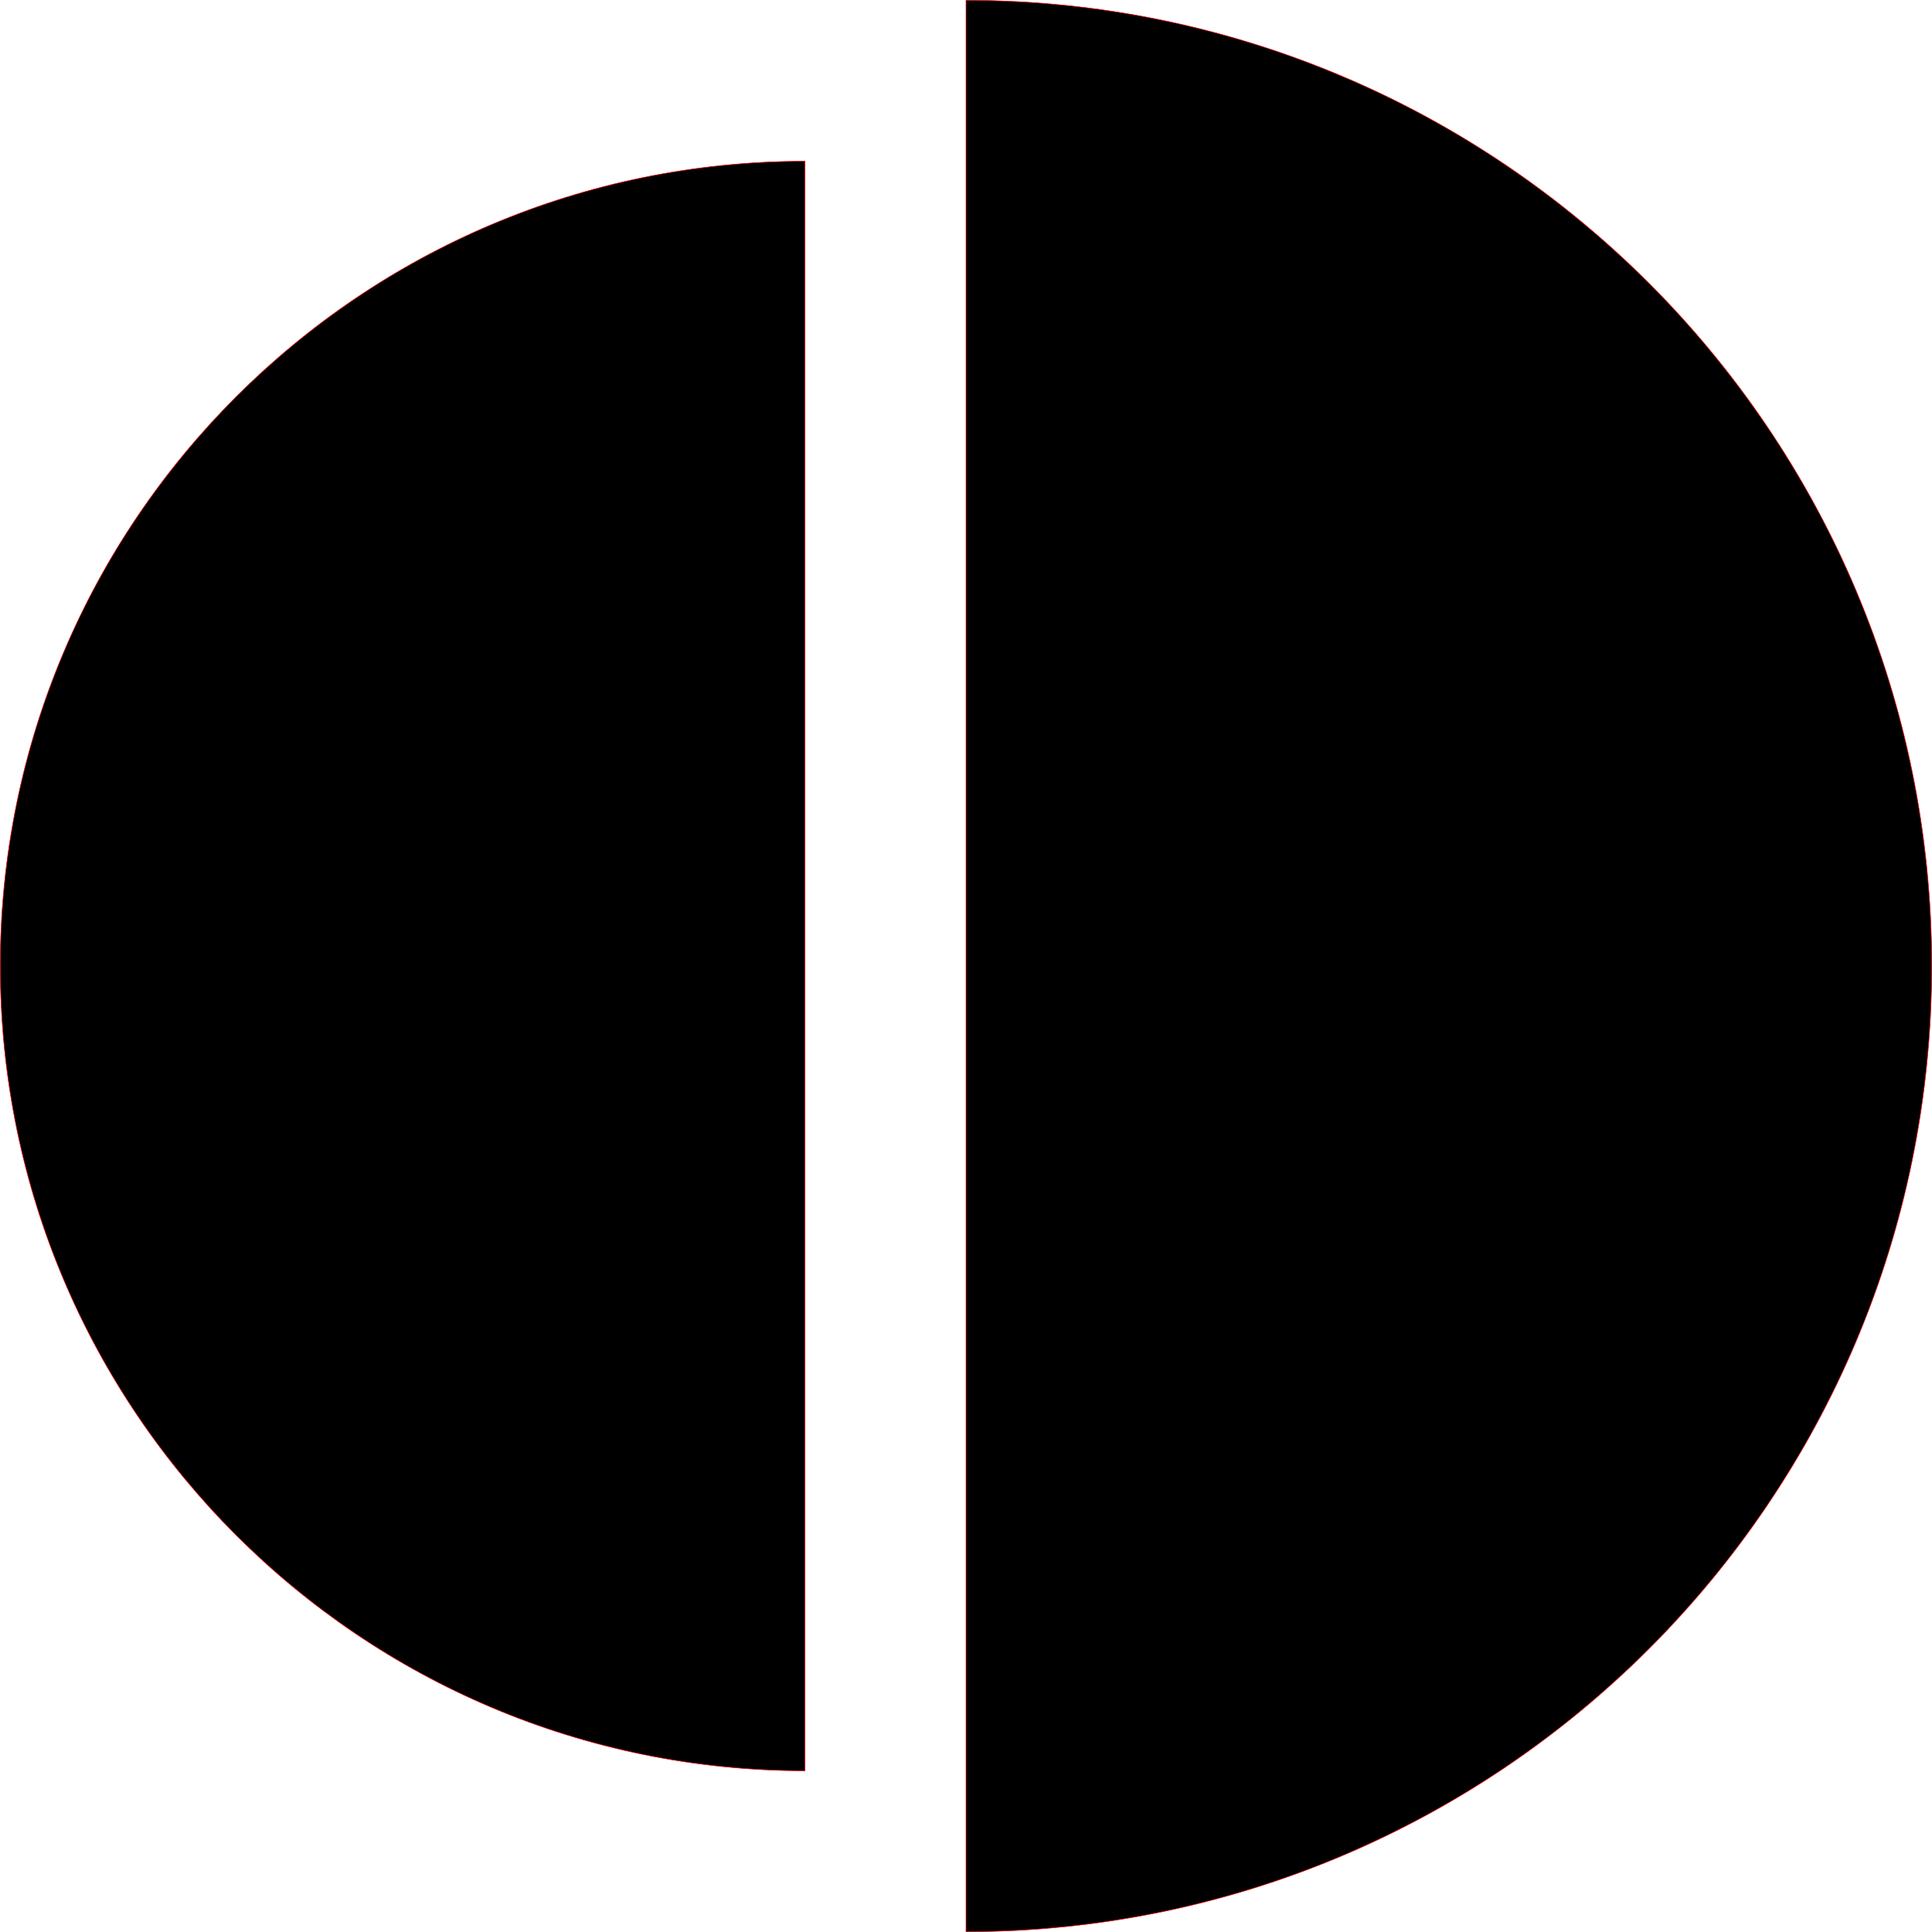
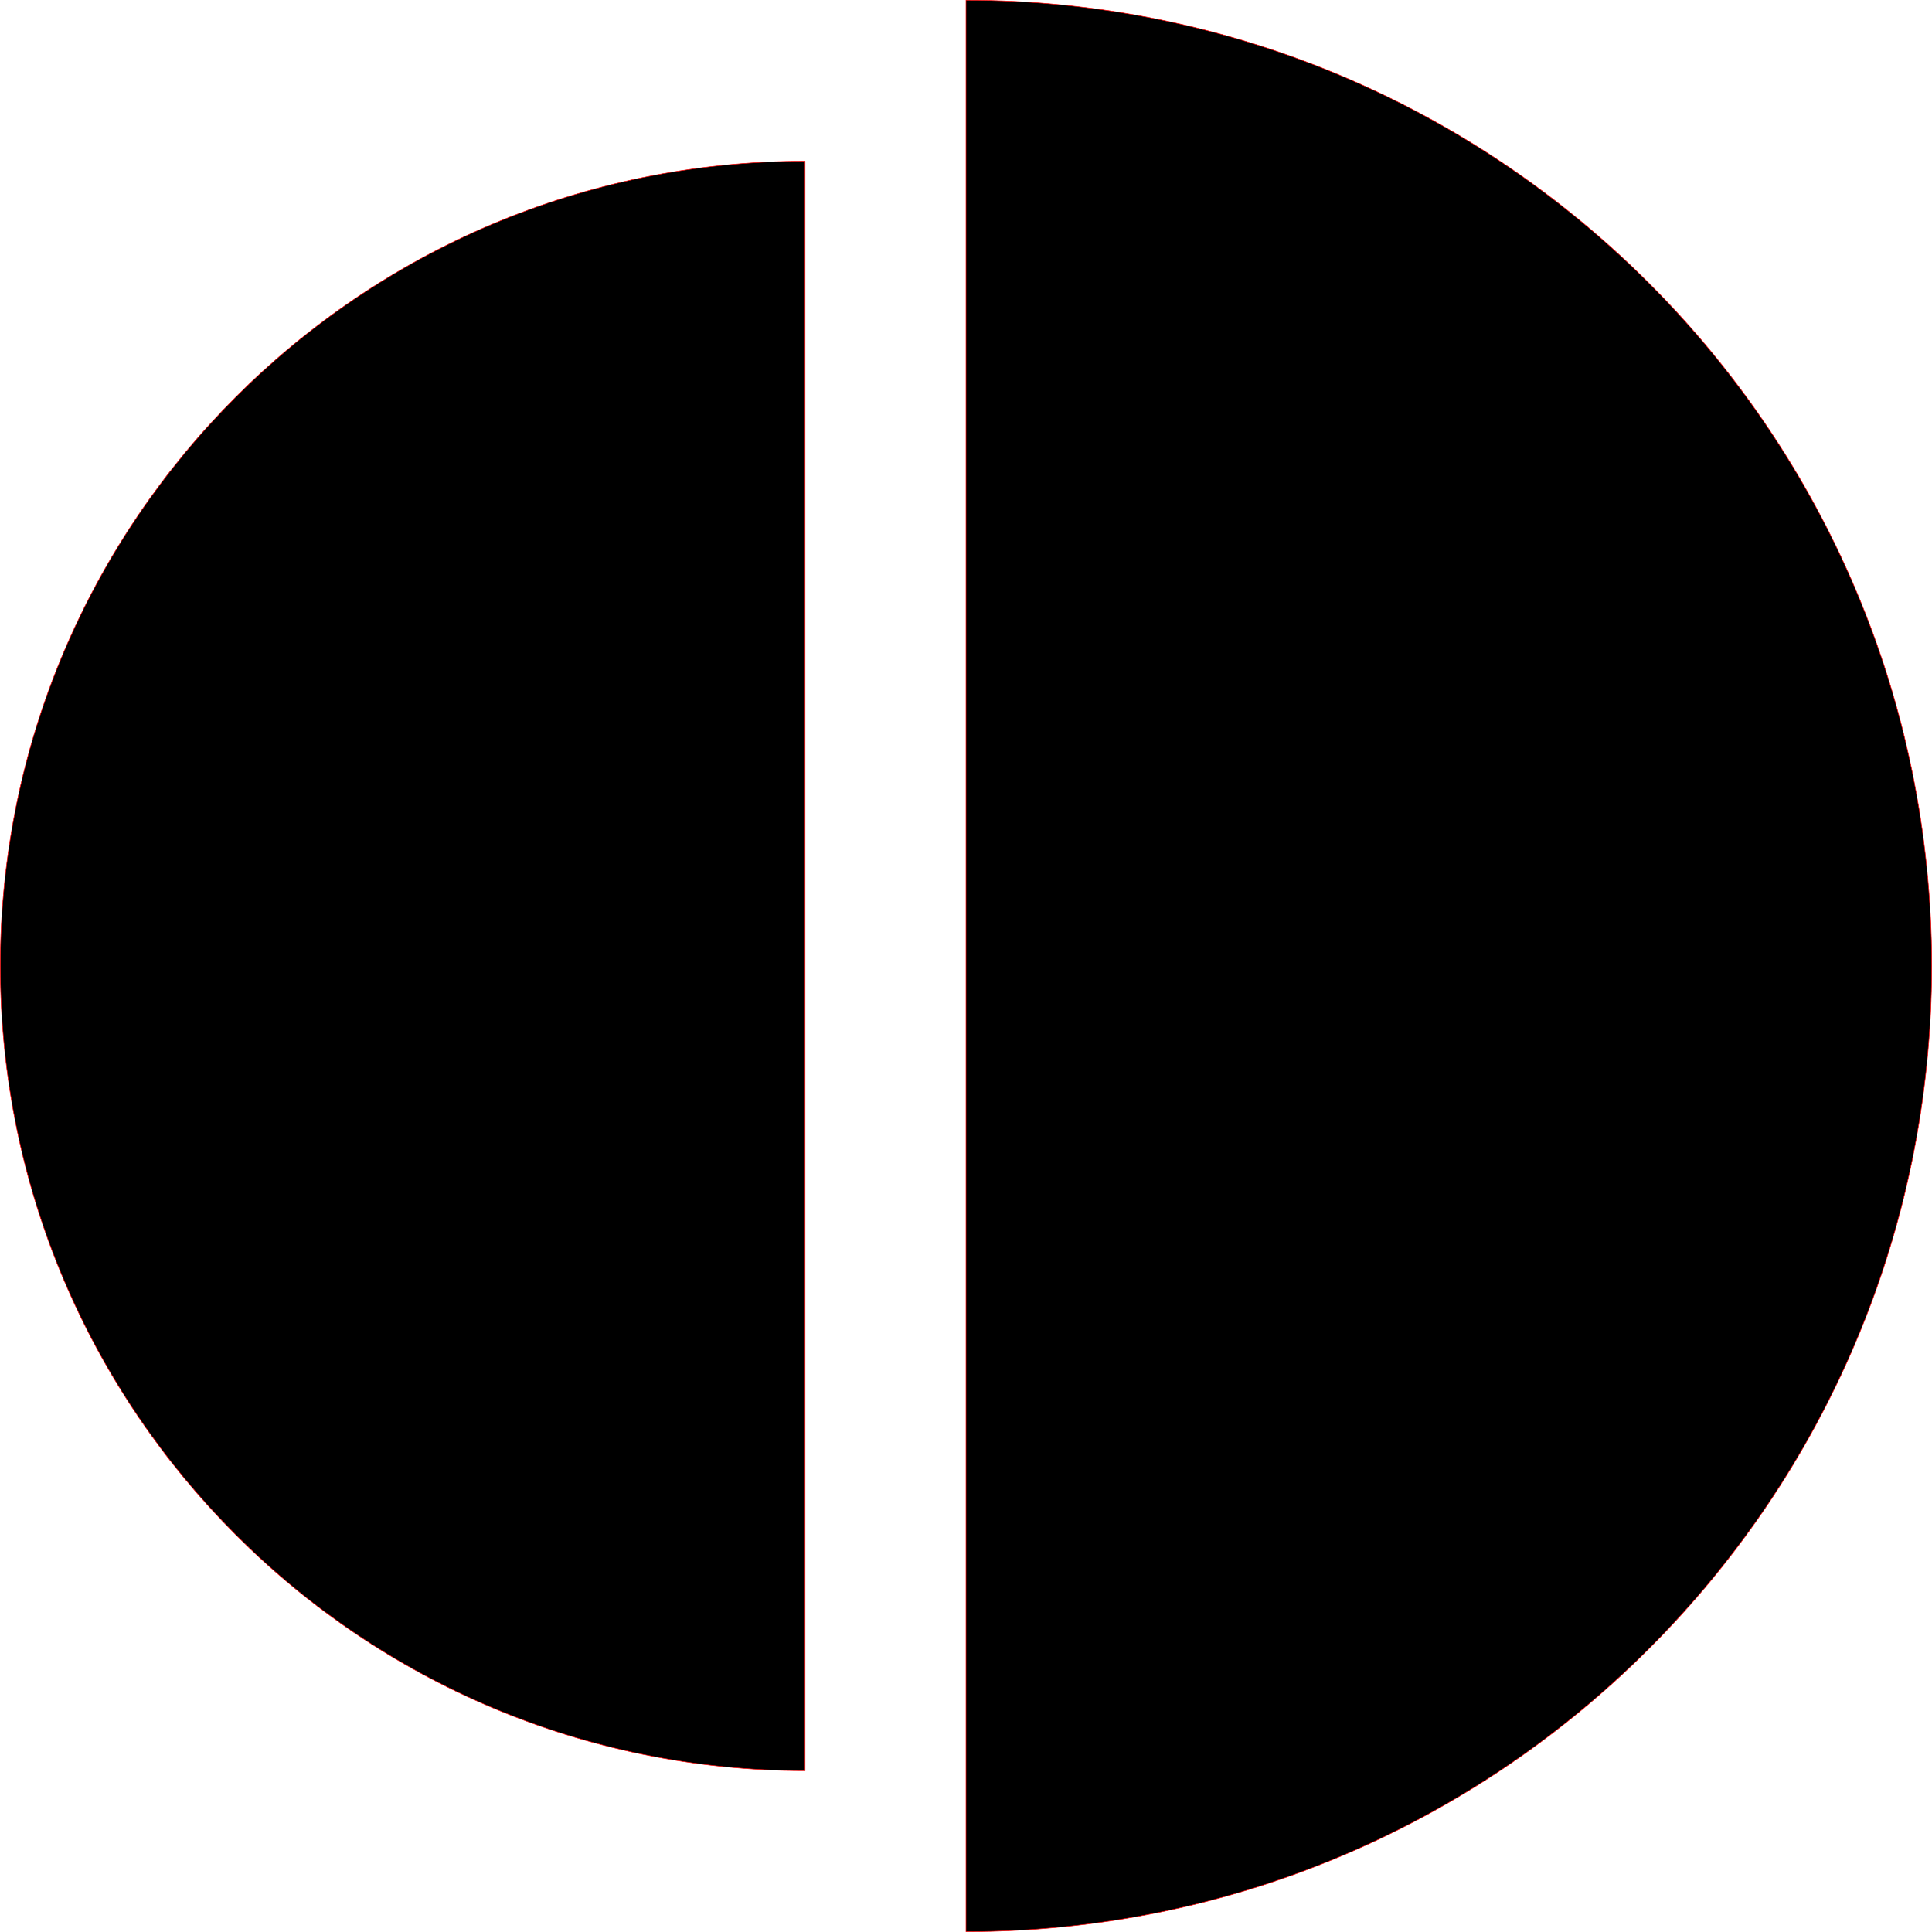
- <svg xmlns="http://www.w3.org/2000/svg" width="12.7mm" height="12.7mm" viewBox="0 0 12.7 12.7" version="1.1" id="svg1" xml:space="preserve">
-   <defs id="defs1" />
-   <g id="layer1" transform="translate(225.0648,251.1122)">
-     <g id="1d370463-1878-4398-822e-db1f2facb447" style="fill:#000000;stroke:#ff0000" transform="matrix(0.3526749,0,0,0.3526799,-225.0628,-259.5748)">
-       <path style="fill:#000000;stroke:#ff0000;stroke-width:0.01;stroke-linecap:round;stroke-linejoin:round;stroke-opacity:1" d="M 14.999,57 V 27 c -8.284,0 -15,6.716 -15,15 0,8.284 6.716,15 15,15" id="path1" />
-       <path style="fill:#000000;stroke:#ff0000;stroke-width:0.01;stroke-linecap:round;stroke-linejoin:round;stroke-opacity:1" d="M 18,60 C 27.941,60 36,51.941 36,42 36,32.059 27.941,24 18,24 v 36" id="path2" />
-     </g>
+ <svg xmlns="http://www.w3.org/2000/svg" xml:space="preserve" width="48" height="48" viewBox="0 0 12.7 12.7">
+   <g style="fill:#000;stroke:red">
+     <path d="M15 57V27C6.714 27 0 33.716 0 42s6.715 15 15 15M18 60c9.941 0 18-8.059 18-18s-8.059-18-18-18z" style="fill:#000;stroke:red;stroke-width:.01;stroke-linecap:round;stroke-linejoin:round;stroke-opacity:1" transform="matrix(.35267 0 0 .35268 .002 -8.463)" />
  </g>
</svg>
